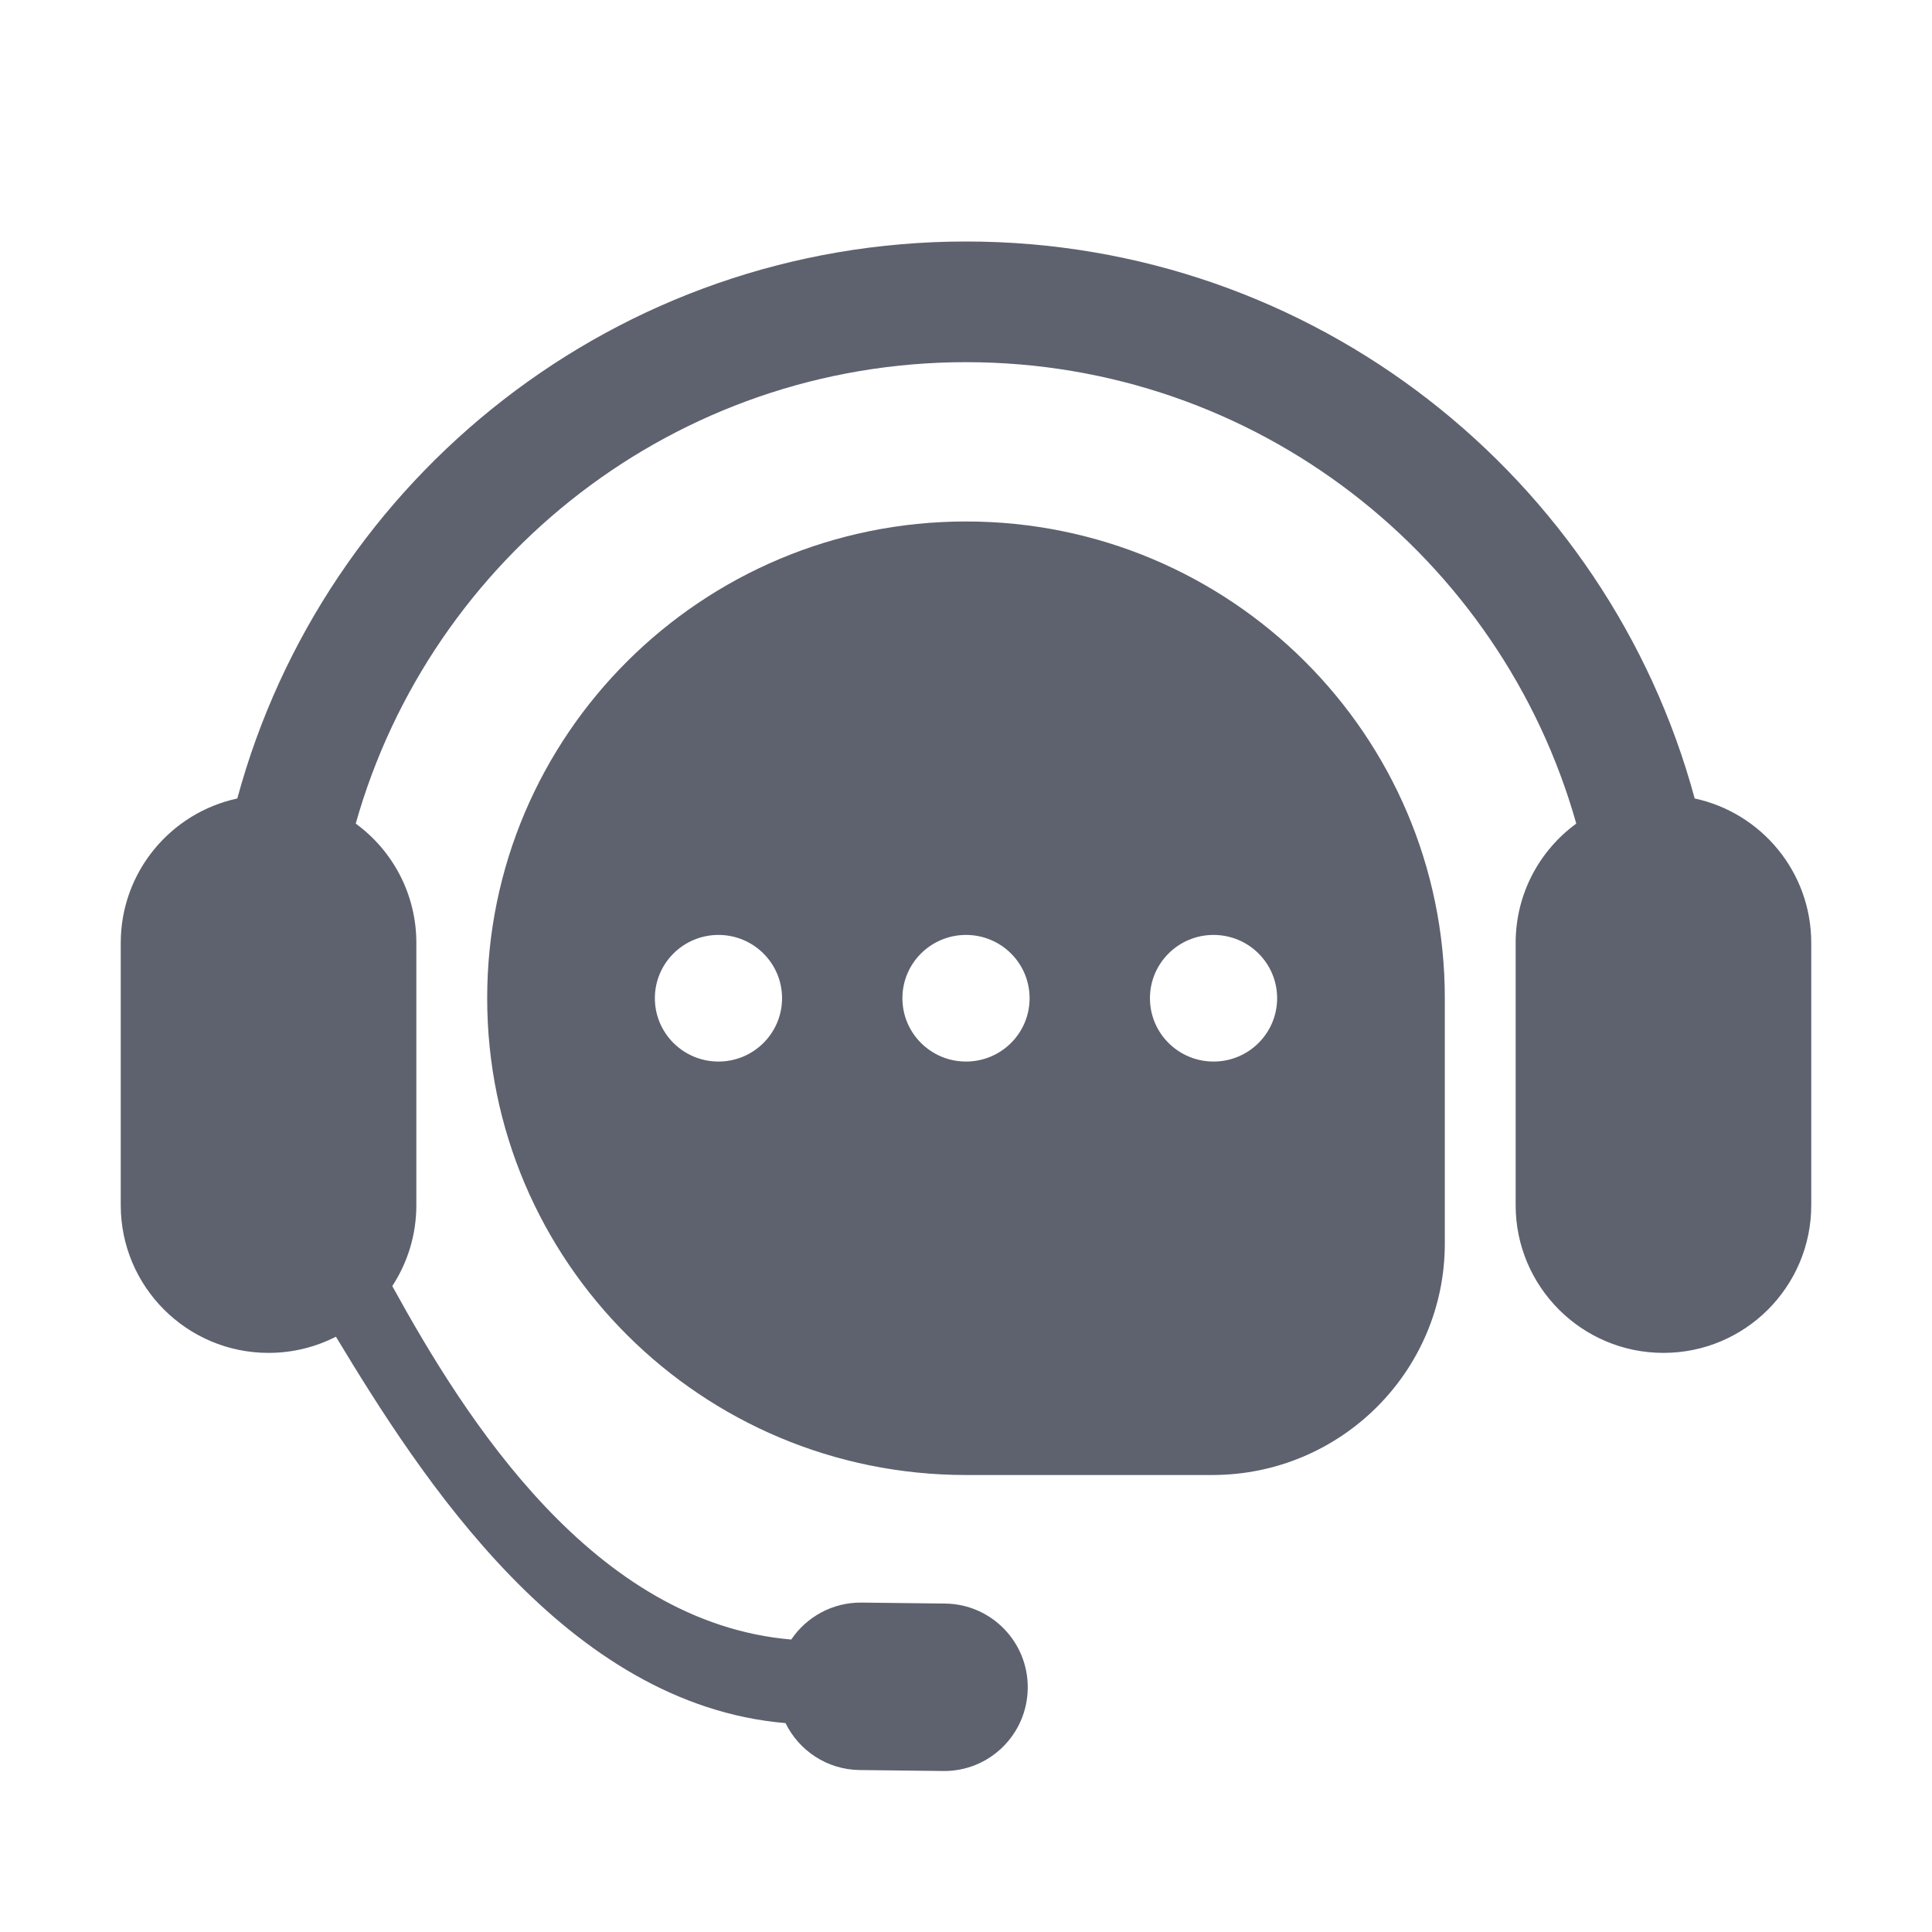
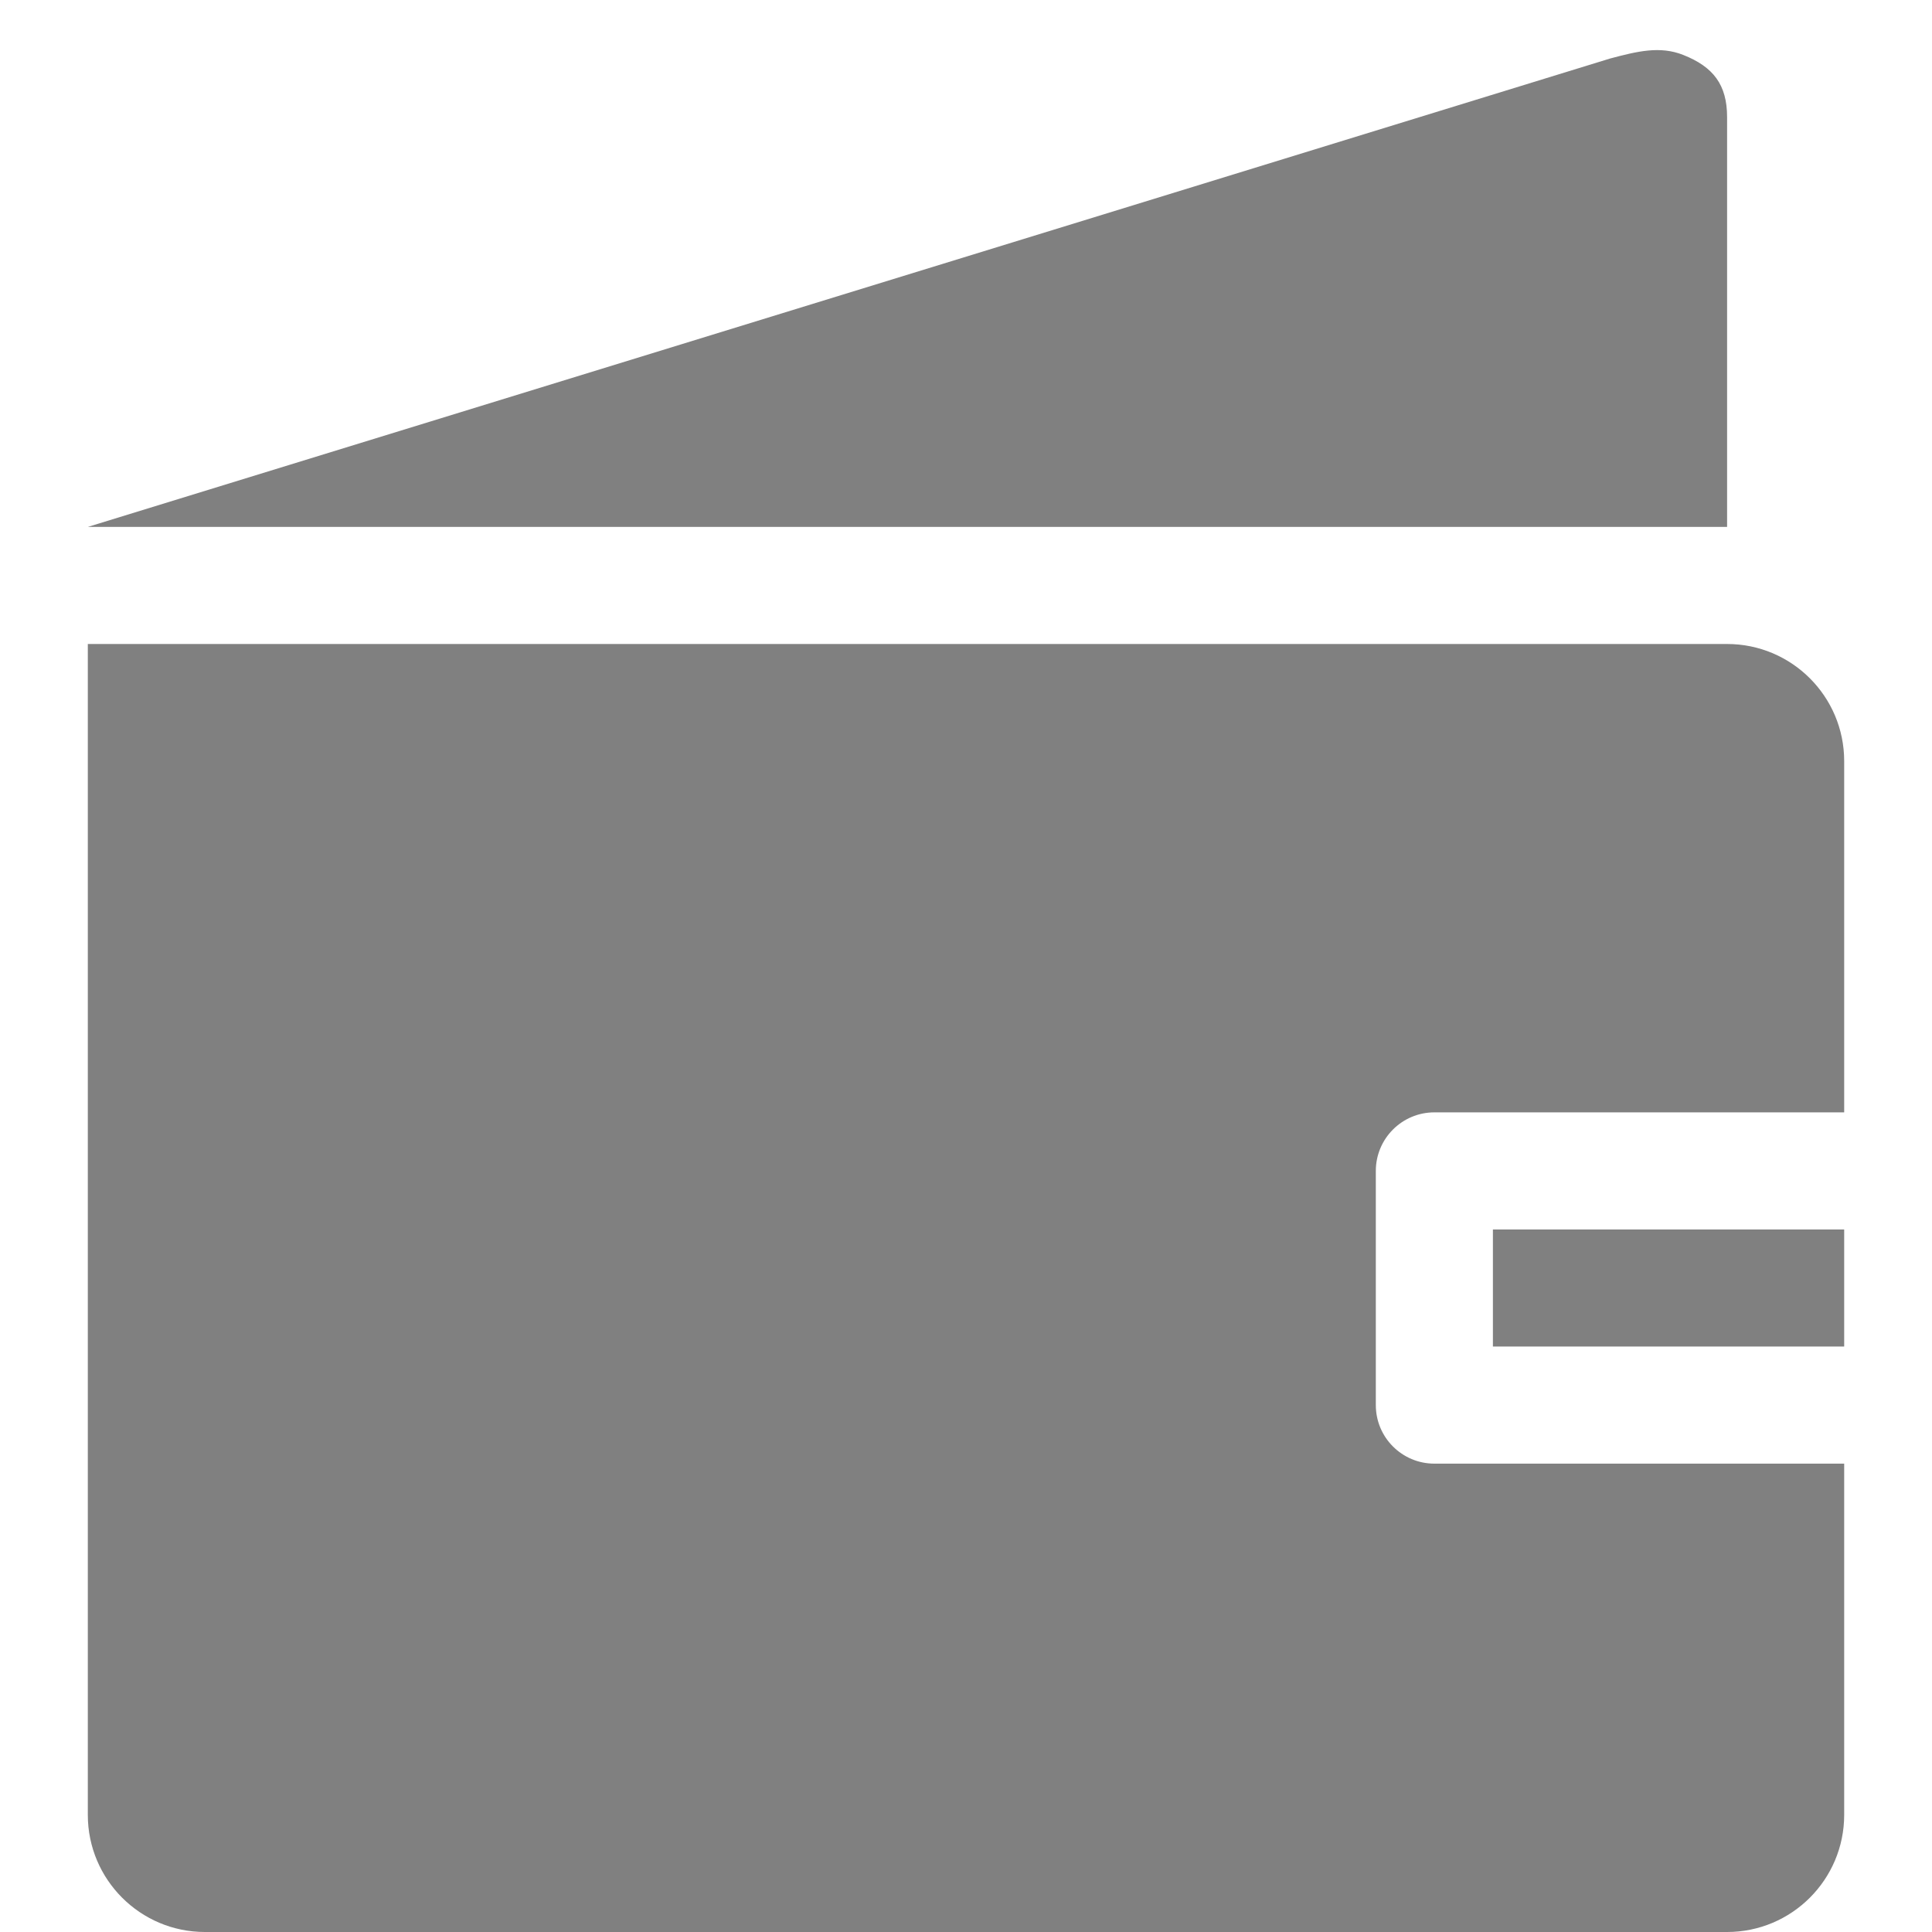
- <svg xmlns="http://www.w3.org/2000/svg" width="24" height="24" viewBox="0 0 24 24" fill="none">
-   <path fill-rule="evenodd" clip-rule="evenodd" d="M12 6.478C8.715 6.478 6.052 9.13 6.052 12.4C6.052 15.671 8.715 18.323 12 18.323H15.06C16.655 18.323 17.948 17.035 17.948 15.447V12.4C17.948 9.13 15.285 6.478 12 6.478ZM8.925 13.187C9.361 13.187 9.715 12.835 9.715 12.4C9.715 11.966 9.361 11.614 8.925 11.614C8.489 11.614 8.135 11.966 8.135 12.4C8.135 12.835 8.489 13.187 8.925 13.187ZM12.79 12.4C12.79 12.835 12.437 13.187 12 13.187C11.564 13.187 11.21 12.835 11.21 12.4C11.21 11.966 11.564 11.614 12 11.614C12.437 11.614 12.79 11.966 12.79 12.4ZM15.075 13.187C15.512 13.187 15.865 12.835 15.865 12.4C15.865 11.966 15.512 11.614 15.075 11.614C14.639 11.614 14.285 11.966 14.285 12.4C14.285 12.835 14.639 13.187 15.075 13.187Z" fill="#5E616E" />
-   <path d="M4.419 10.231C5.352 6.923 8.393 4.499 12 4.499C15.607 4.499 18.648 6.923 19.581 10.231C19.124 10.565 18.828 11.104 18.828 11.713V14.971C18.828 15.984 19.65 16.806 20.664 16.806C21.678 16.806 22.5 15.984 22.5 14.971V11.713C22.5 10.832 21.88 10.097 21.052 9.919C19.973 5.933 16.329 3 12 3C7.671 3 4.027 5.933 2.948 9.919C2.121 10.097 1.5 10.832 1.5 11.713V14.971C1.5 15.984 2.322 16.806 3.336 16.806C3.638 16.806 3.922 16.733 4.173 16.605C5.234 18.363 7.035 21.174 9.758 21.405C9.925 21.746 10.273 21.983 10.678 21.988L11.717 22C12.29 22.007 12.76 21.547 12.767 20.972C12.774 20.398 12.315 19.927 11.741 19.92L10.703 19.908C10.34 19.904 10.018 20.087 9.829 20.367C7.374 20.157 5.786 17.637 4.873 15.976C5.062 15.687 5.172 15.342 5.172 14.971V11.713C5.172 11.104 4.876 10.565 4.419 10.231Z" fill="#5E616E" />
+ <svg xmlns="http://www.w3.org/2000/svg" width="800px" height="800px" viewBox="-1.5 0 33 33" version="1.1">
+   <defs>
+ 
+     </defs>
+   <g id="Page-1" stroke="none" stroke-width="1" fill="none" fill-rule="evenodd">
+     <g id="Icon-Set-Filled" transform="translate(-259, -776)" fill="#808080">
+       <path d="M283,799 L289,799 L289,797 L283,797 L283,799 Z M287,787 L259,787 L259,807 C259,808.104 259.896,809 261,809 L287,809 C288.104,809 289,808.104 289,807 L289,801 L282,801 C281.448,801 281,800.553 281,800 L281,796 C281,795.448 281.448,795 282,795 L289,795 L289,789 C289,787.896 288.104,787 287,787 L287,787 Z M287,778 C287,777.447 286.764,777.141 286.25,776.938 C285.854,776.781 285.469,776.875 285,777 L259,785 L287,785 L287,778 L287,778 Z" id="wallet">
+ 
+             </path>
+     </g>
+   </g>
</svg>
